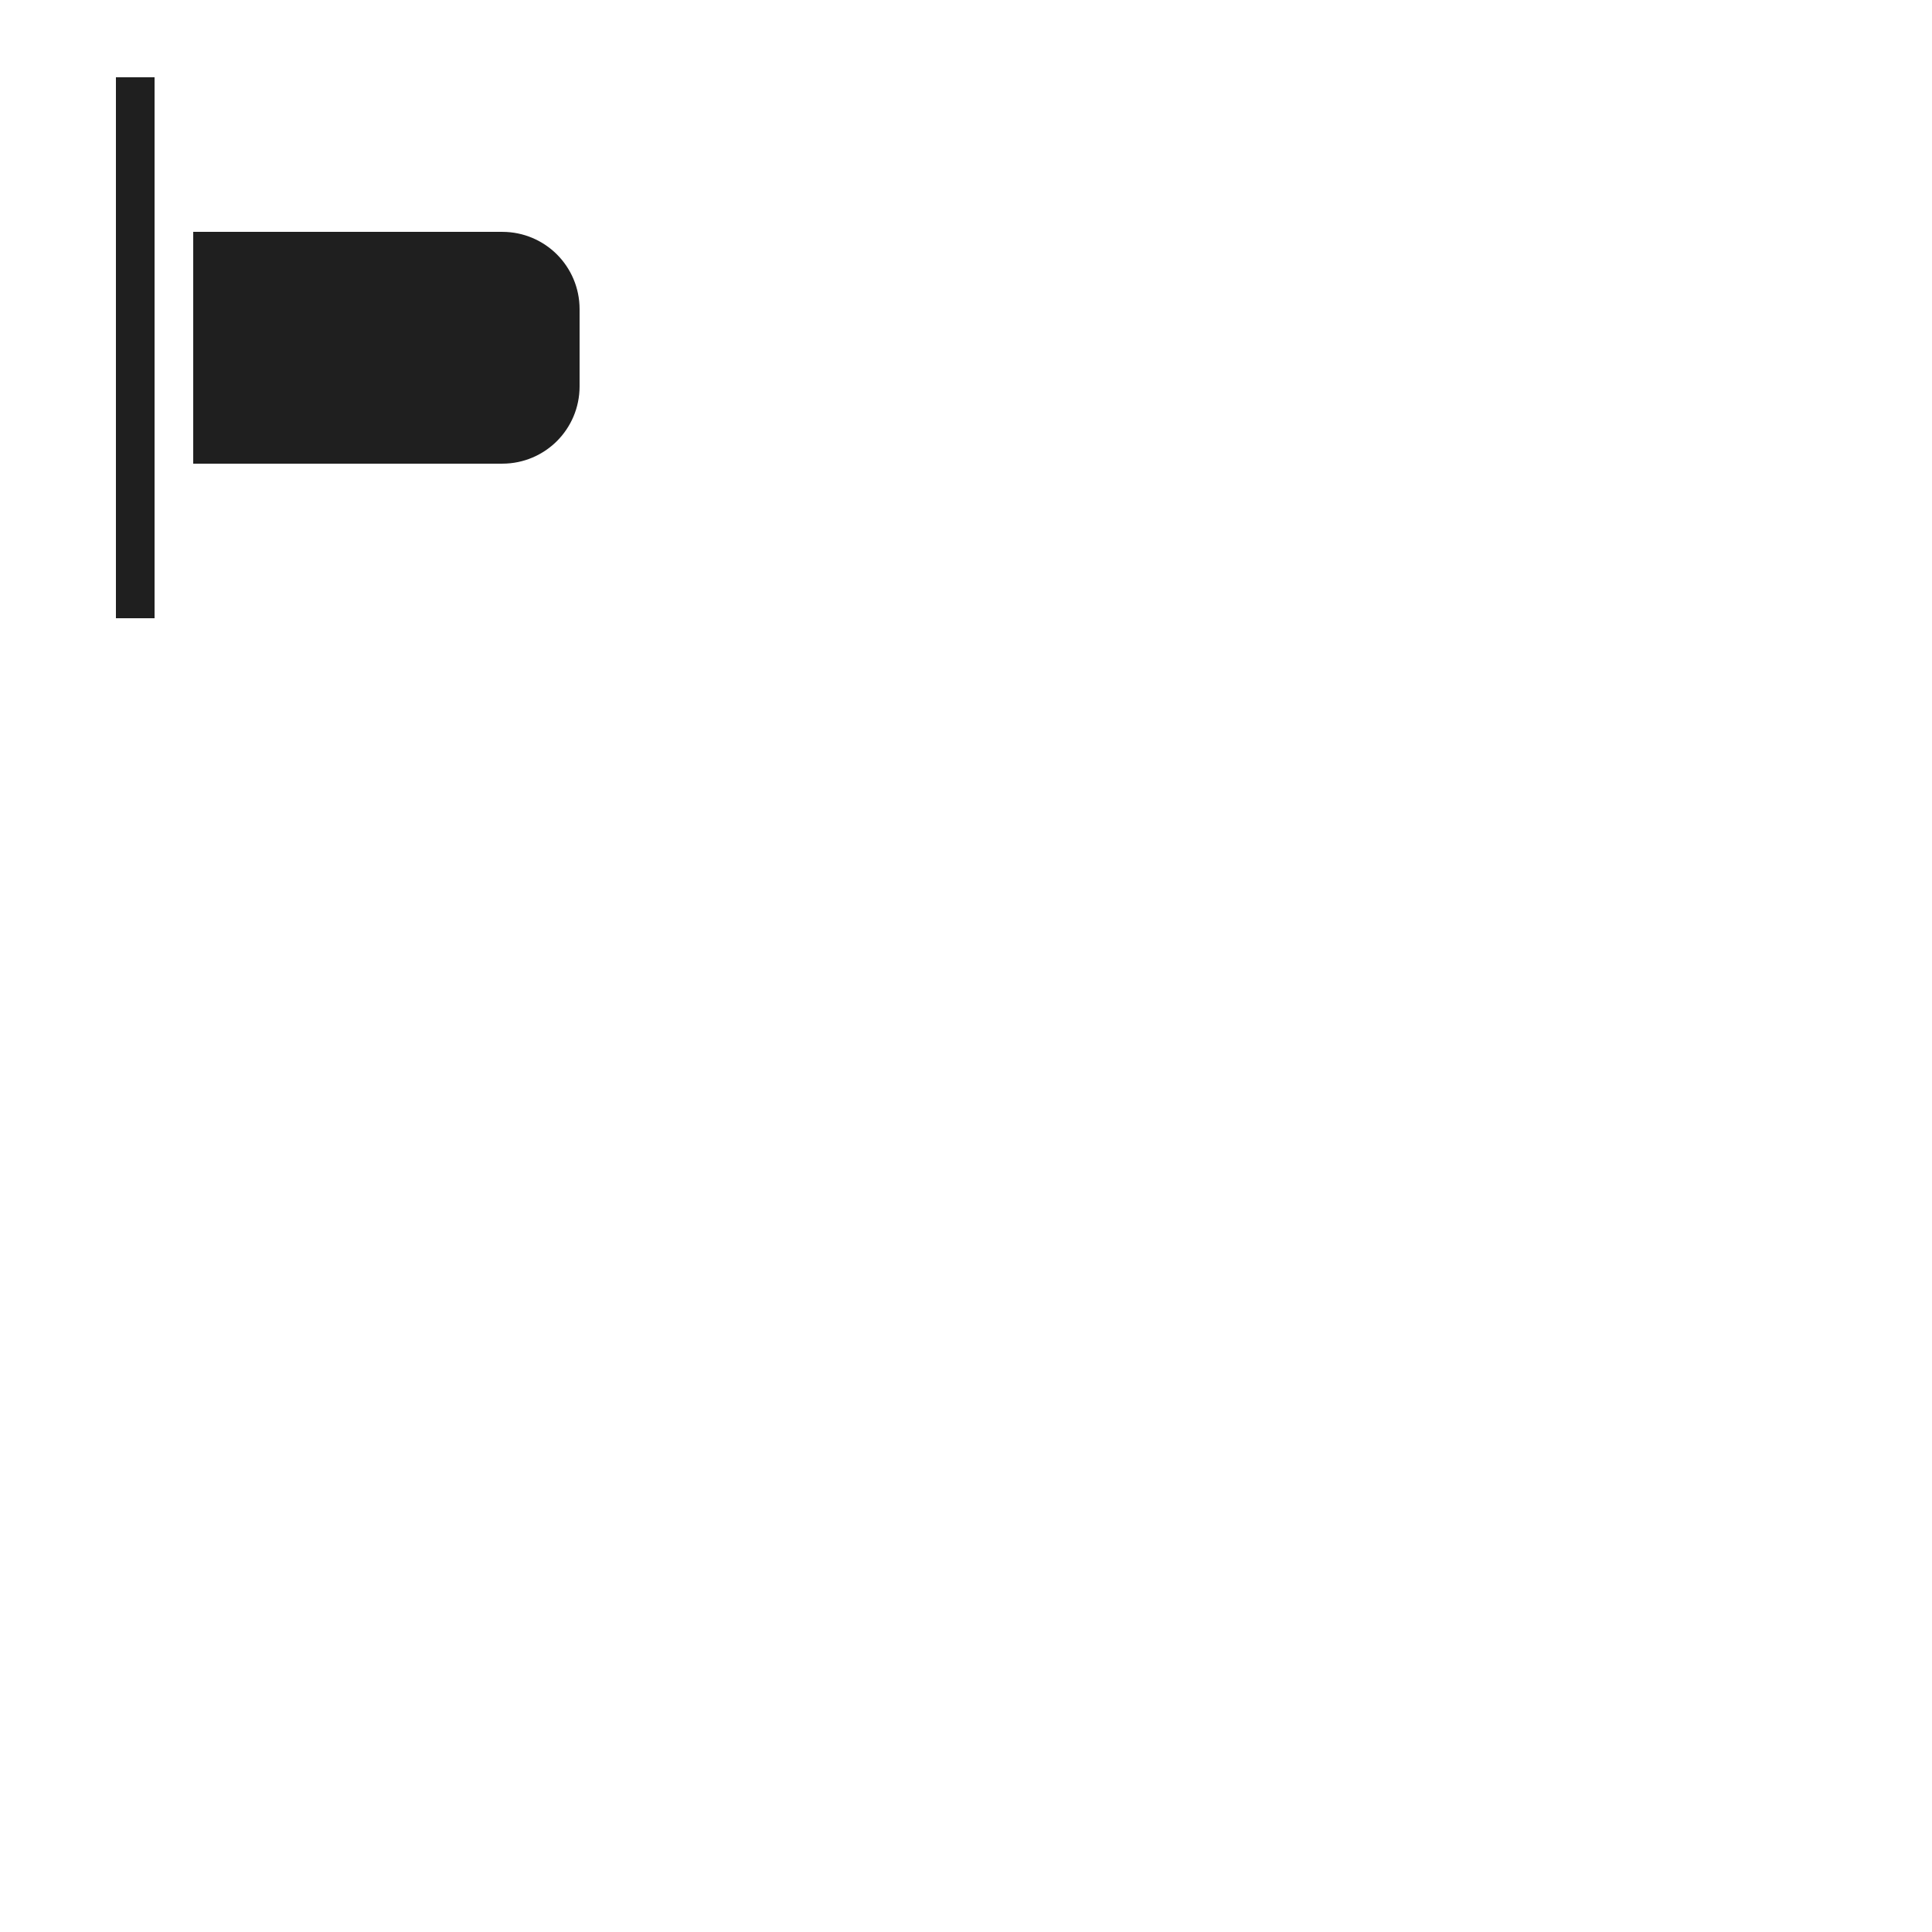
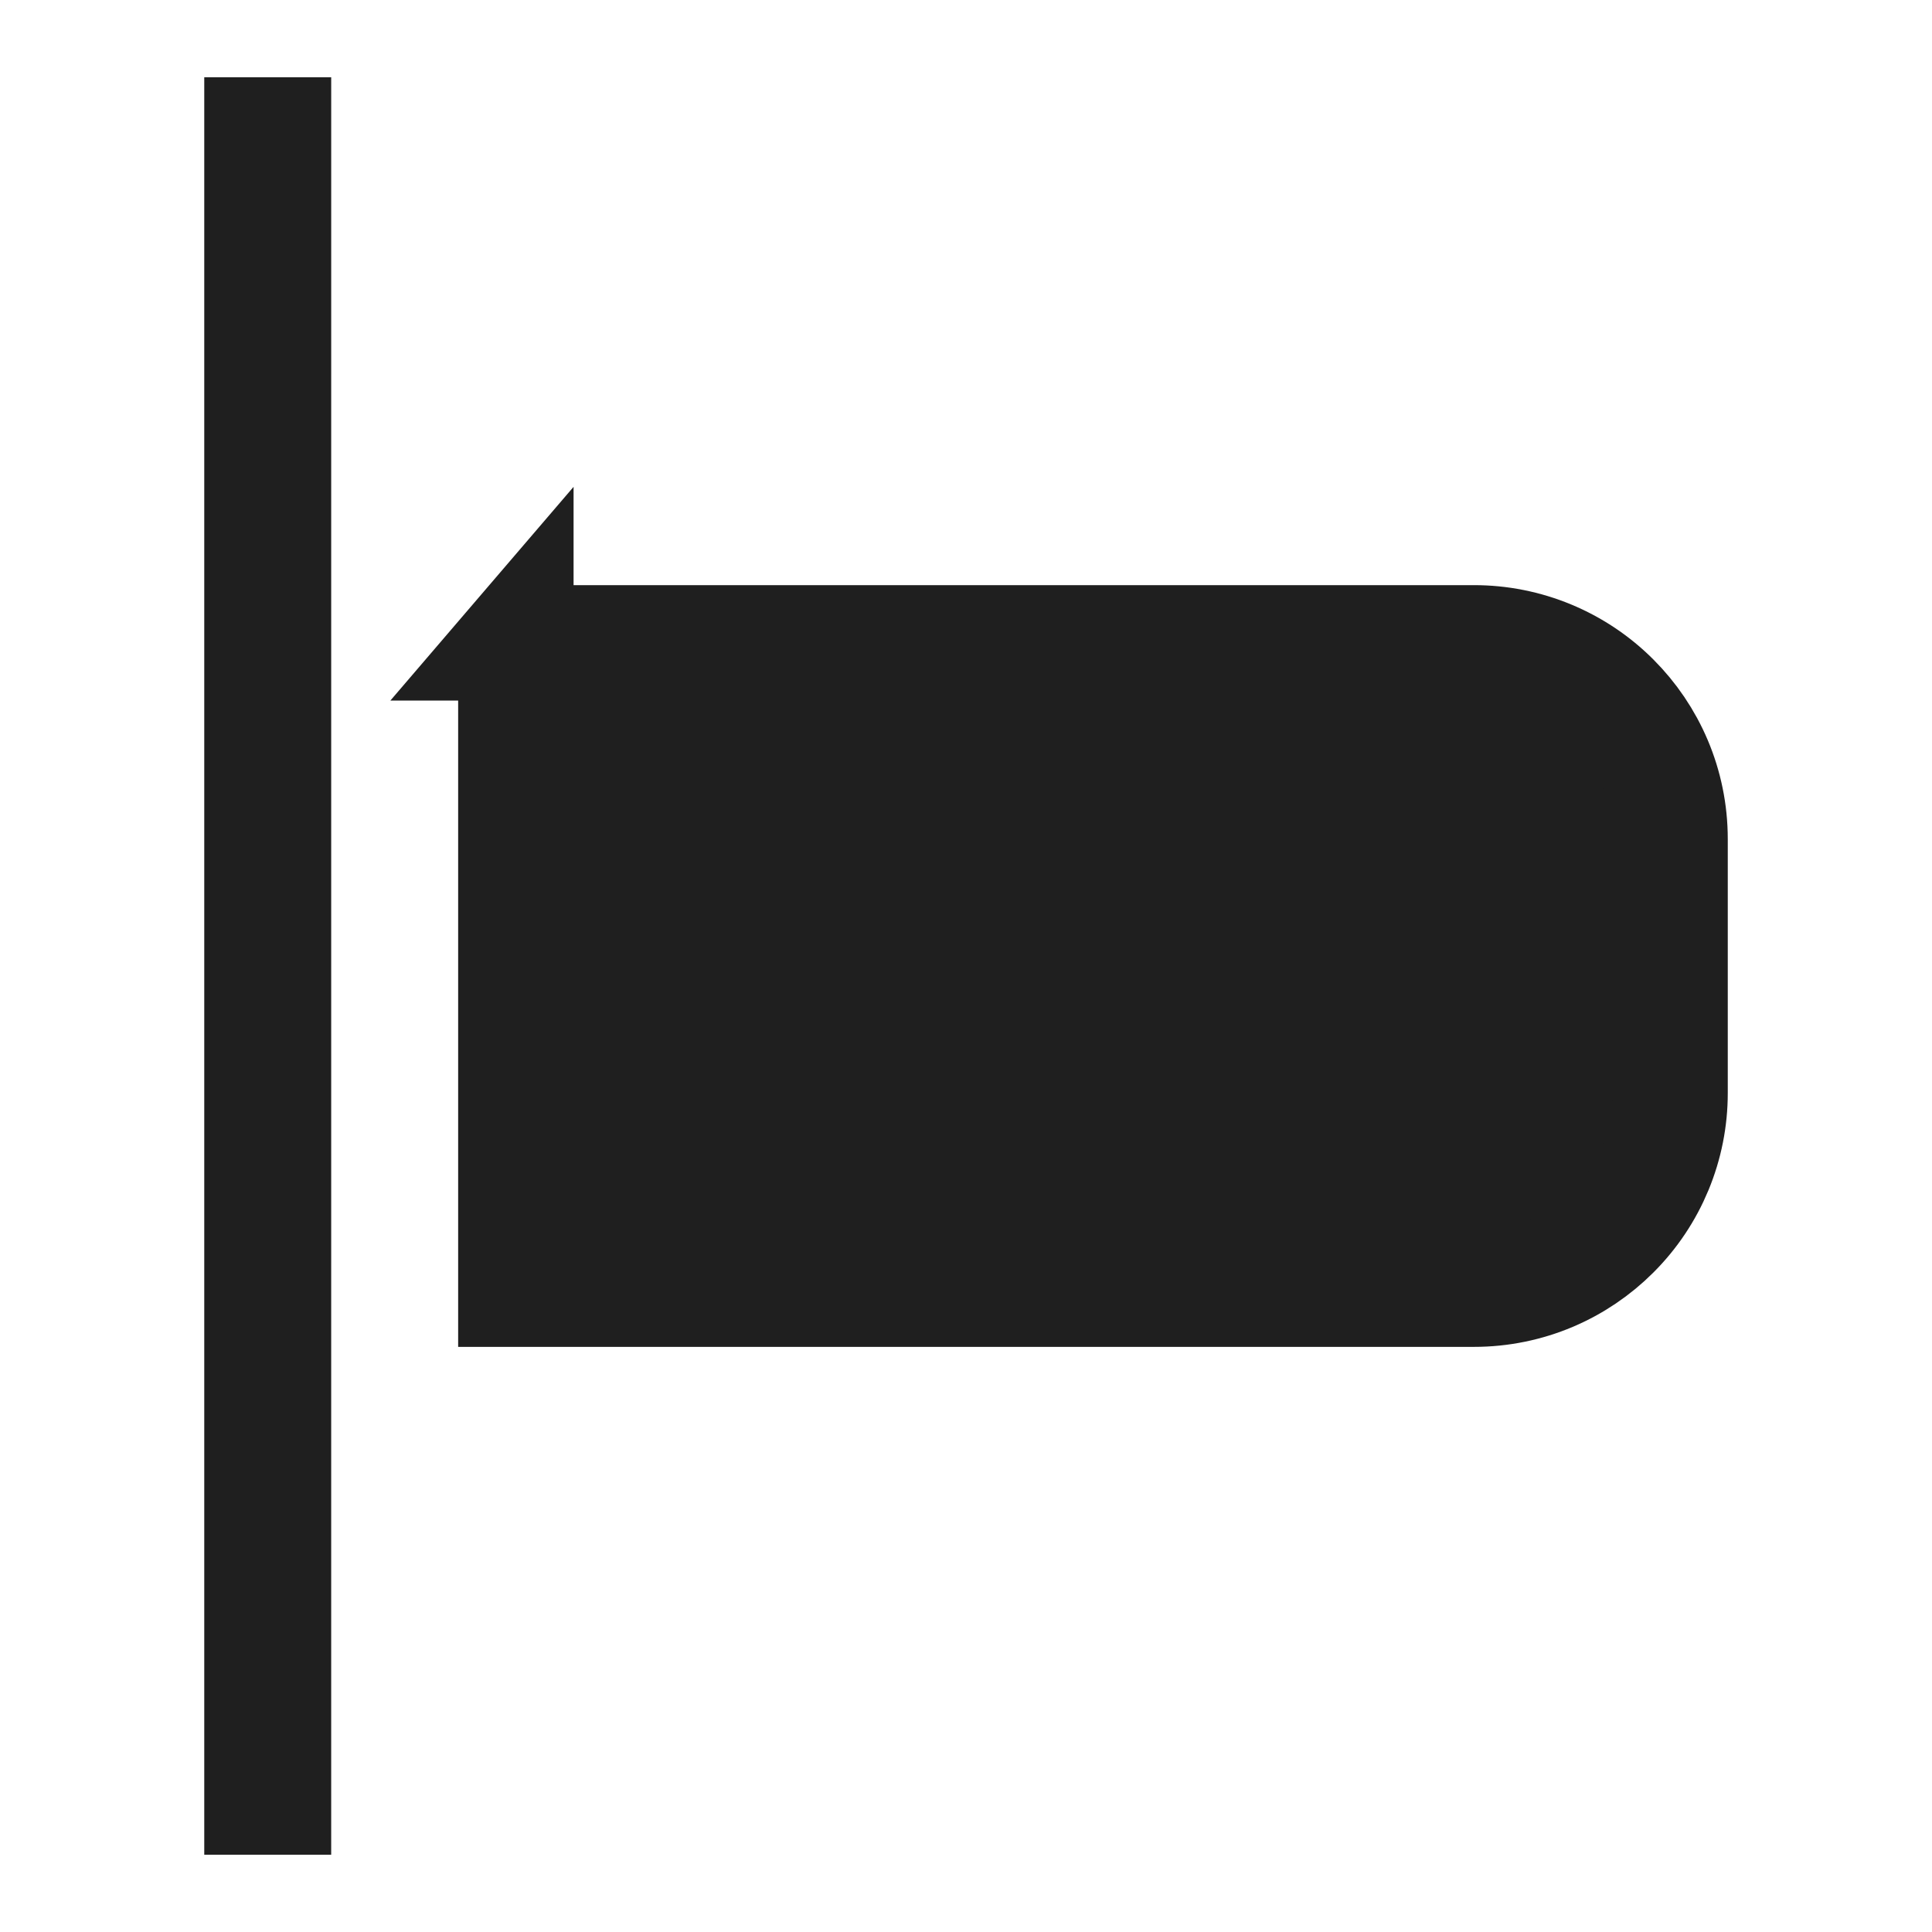
- <svg viewBox="0 0 50 50" data-icon="fast-forward" width="1em" height="1em" fill="currentColor" aria-hidden="true">
-   <g id="页面-1" stroke="none" stroke-width="1" fill="none" fill-rule="evenodd">
-     <g id="编组-36">
-       <g id="编组-42" transform="translate(3, 2)" fill="#1F1F1F">
-         <g id="编组-2" transform="translate(6, 7) scale(-1, 1) translate(-6, -7) ">
-           <rect id="矩形" x="11" y="0" width="1" height="14" />
-           <path d="M9.545,4.455 L9.545,9.545 L2,9.545 C1.573,9.545 1.187,9.372 0.907,9.093 C0.628,8.813 0.455,8.427 0.455,8 L0.455,8 L0.455,6 C0.455,5.573 0.628,5.187 0.907,4.907 C1.187,4.628 1.573,4.455 2,4.455 L2,4.455 L9.545,4.455 Z" id="矩形备份" stroke="#1F1F1F" stroke-width="0.909" />
-         </g>
-       </g>
-     </g>
+ <svg xmlns="http://www.w3.org/2000/svg" width="100" height="100" viewBox="0 0 100 100">
+   <g fill="#1F1F1F" fill-rule="evenodd">
+     <path d="M17.143 4h-6.571v92h6.57z" />
+     <path d="M26.701 33.273v33.454h49.585c2.804 0 5.343-1.136 7.181-2.974a10.124 10.124 0 0 0 2.975-7.182V43.43c0-2.805-1.137-5.344-2.975-7.182a10.124 10.124 0 0 0-7.181-2.974H26.7z" stroke="#1F1F1F" stroke-width="5.974" />
  </g>
</svg>
